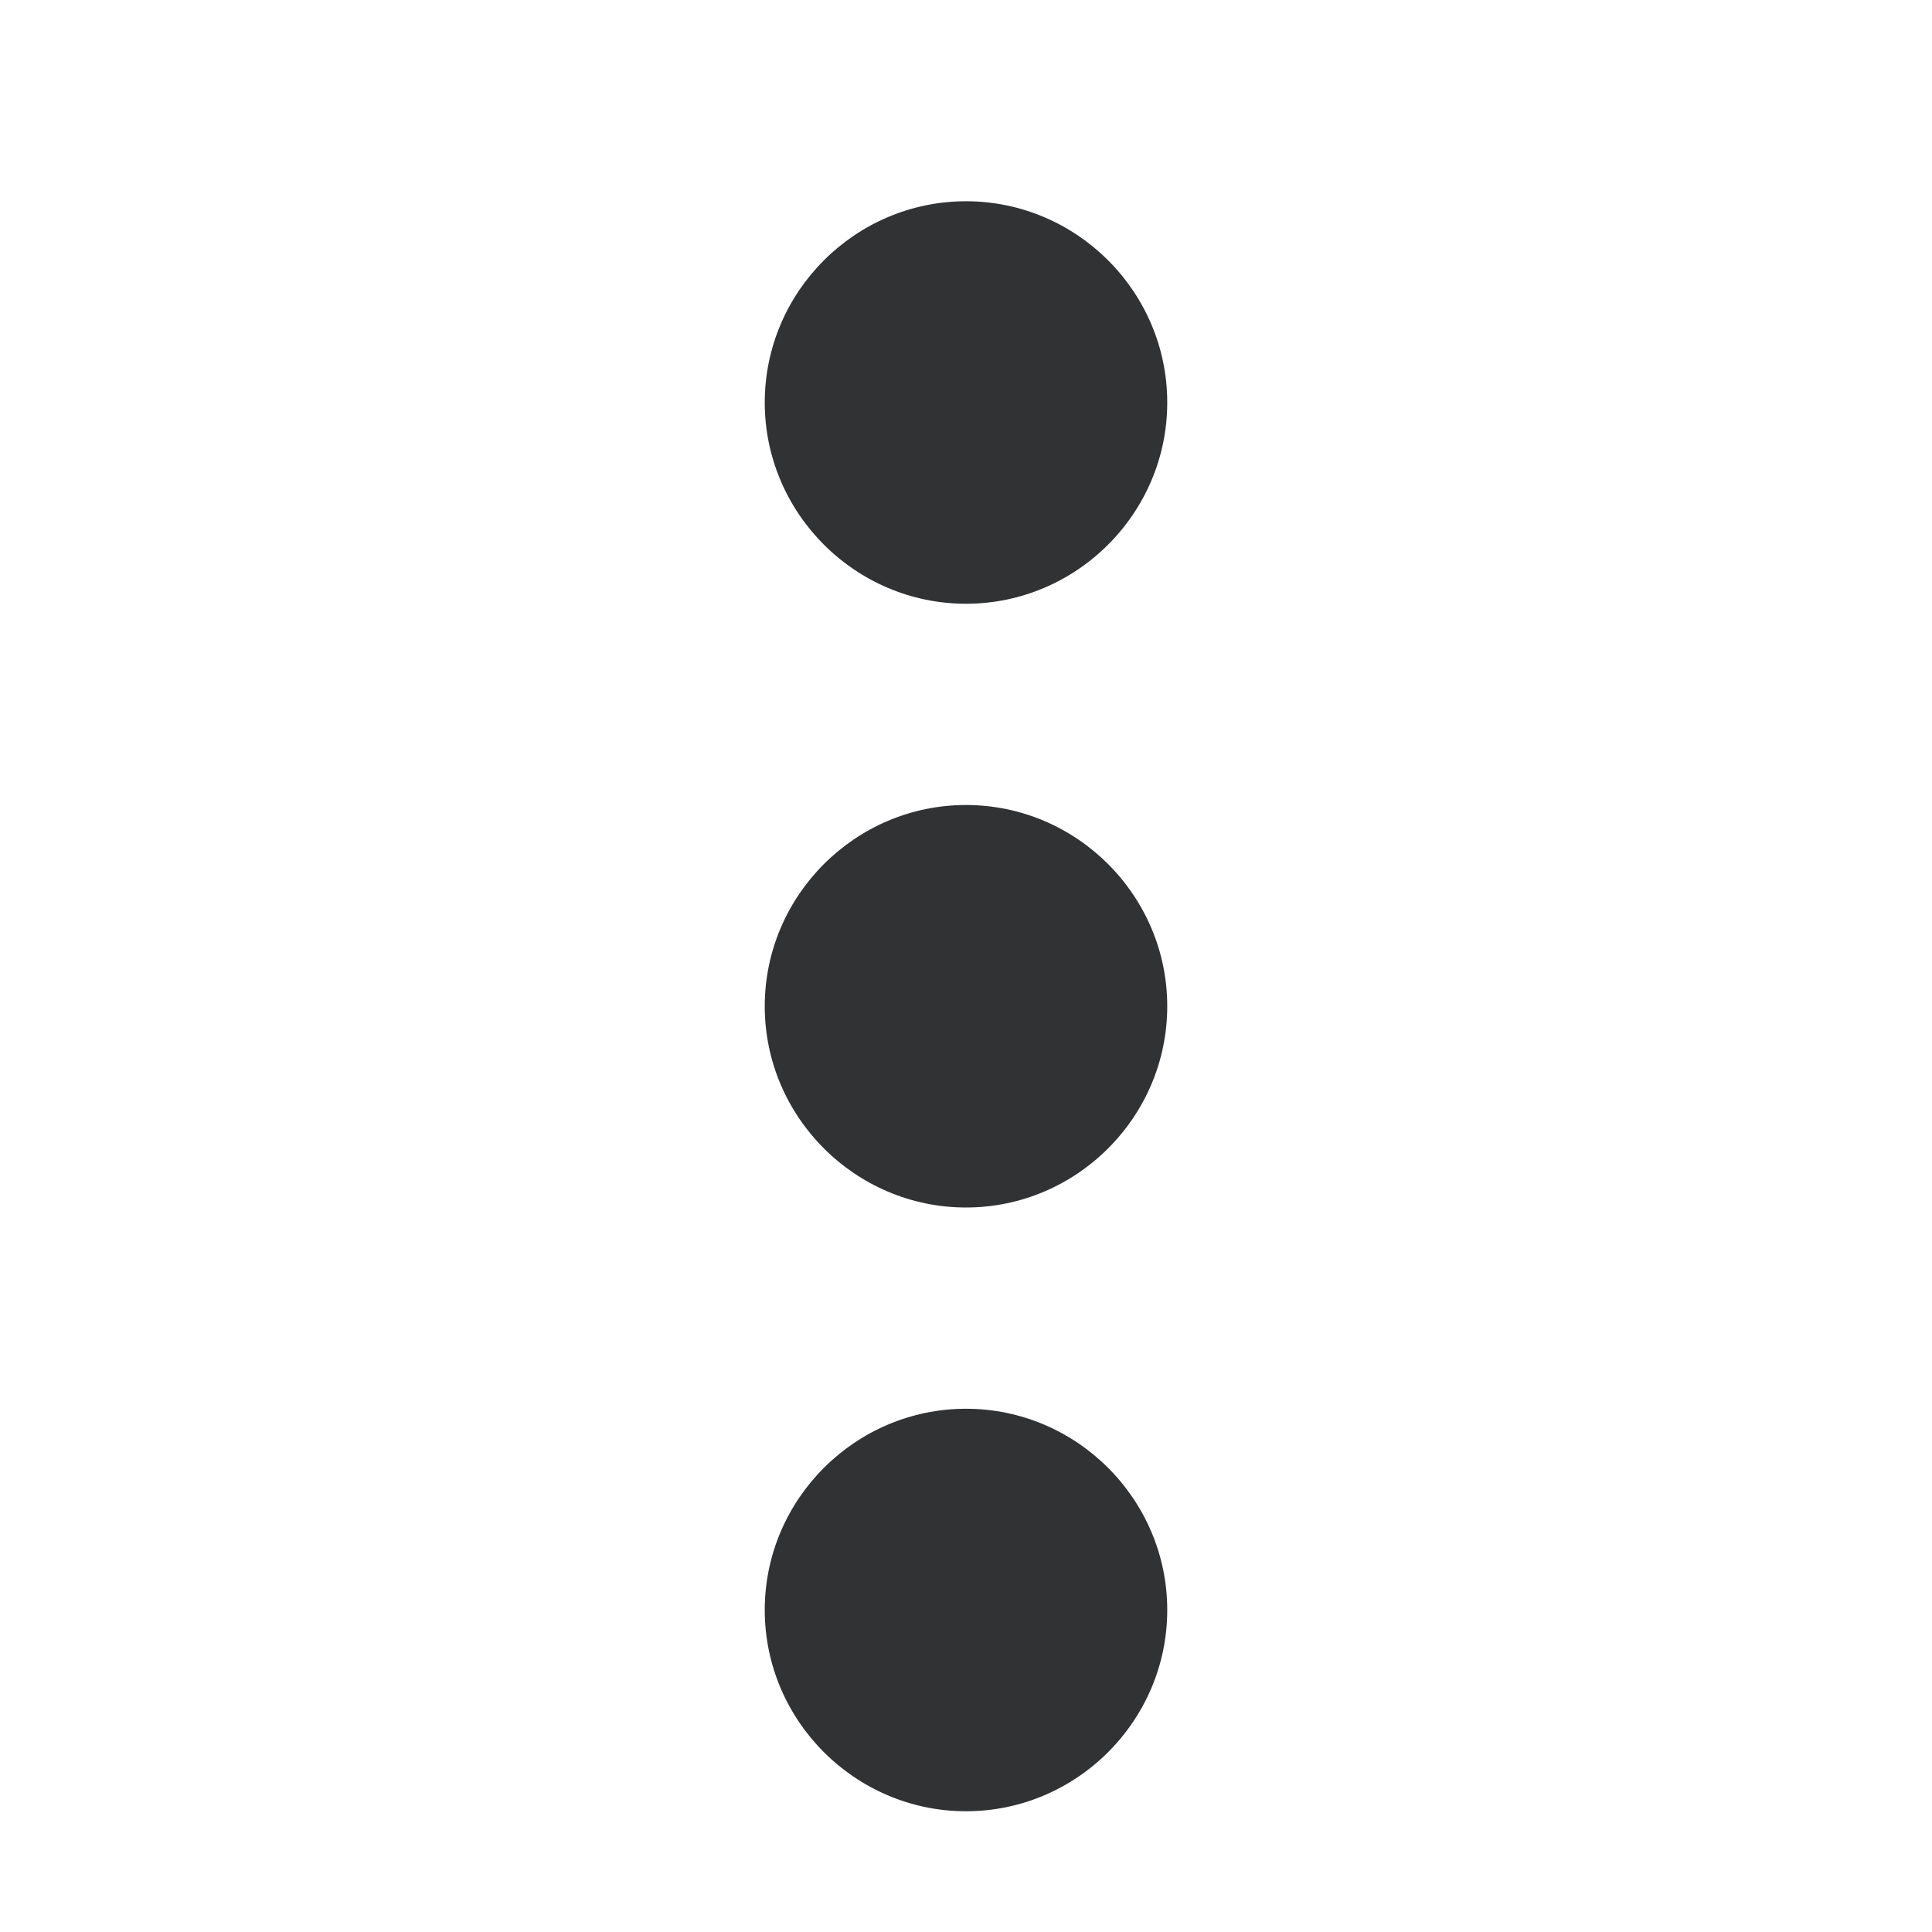
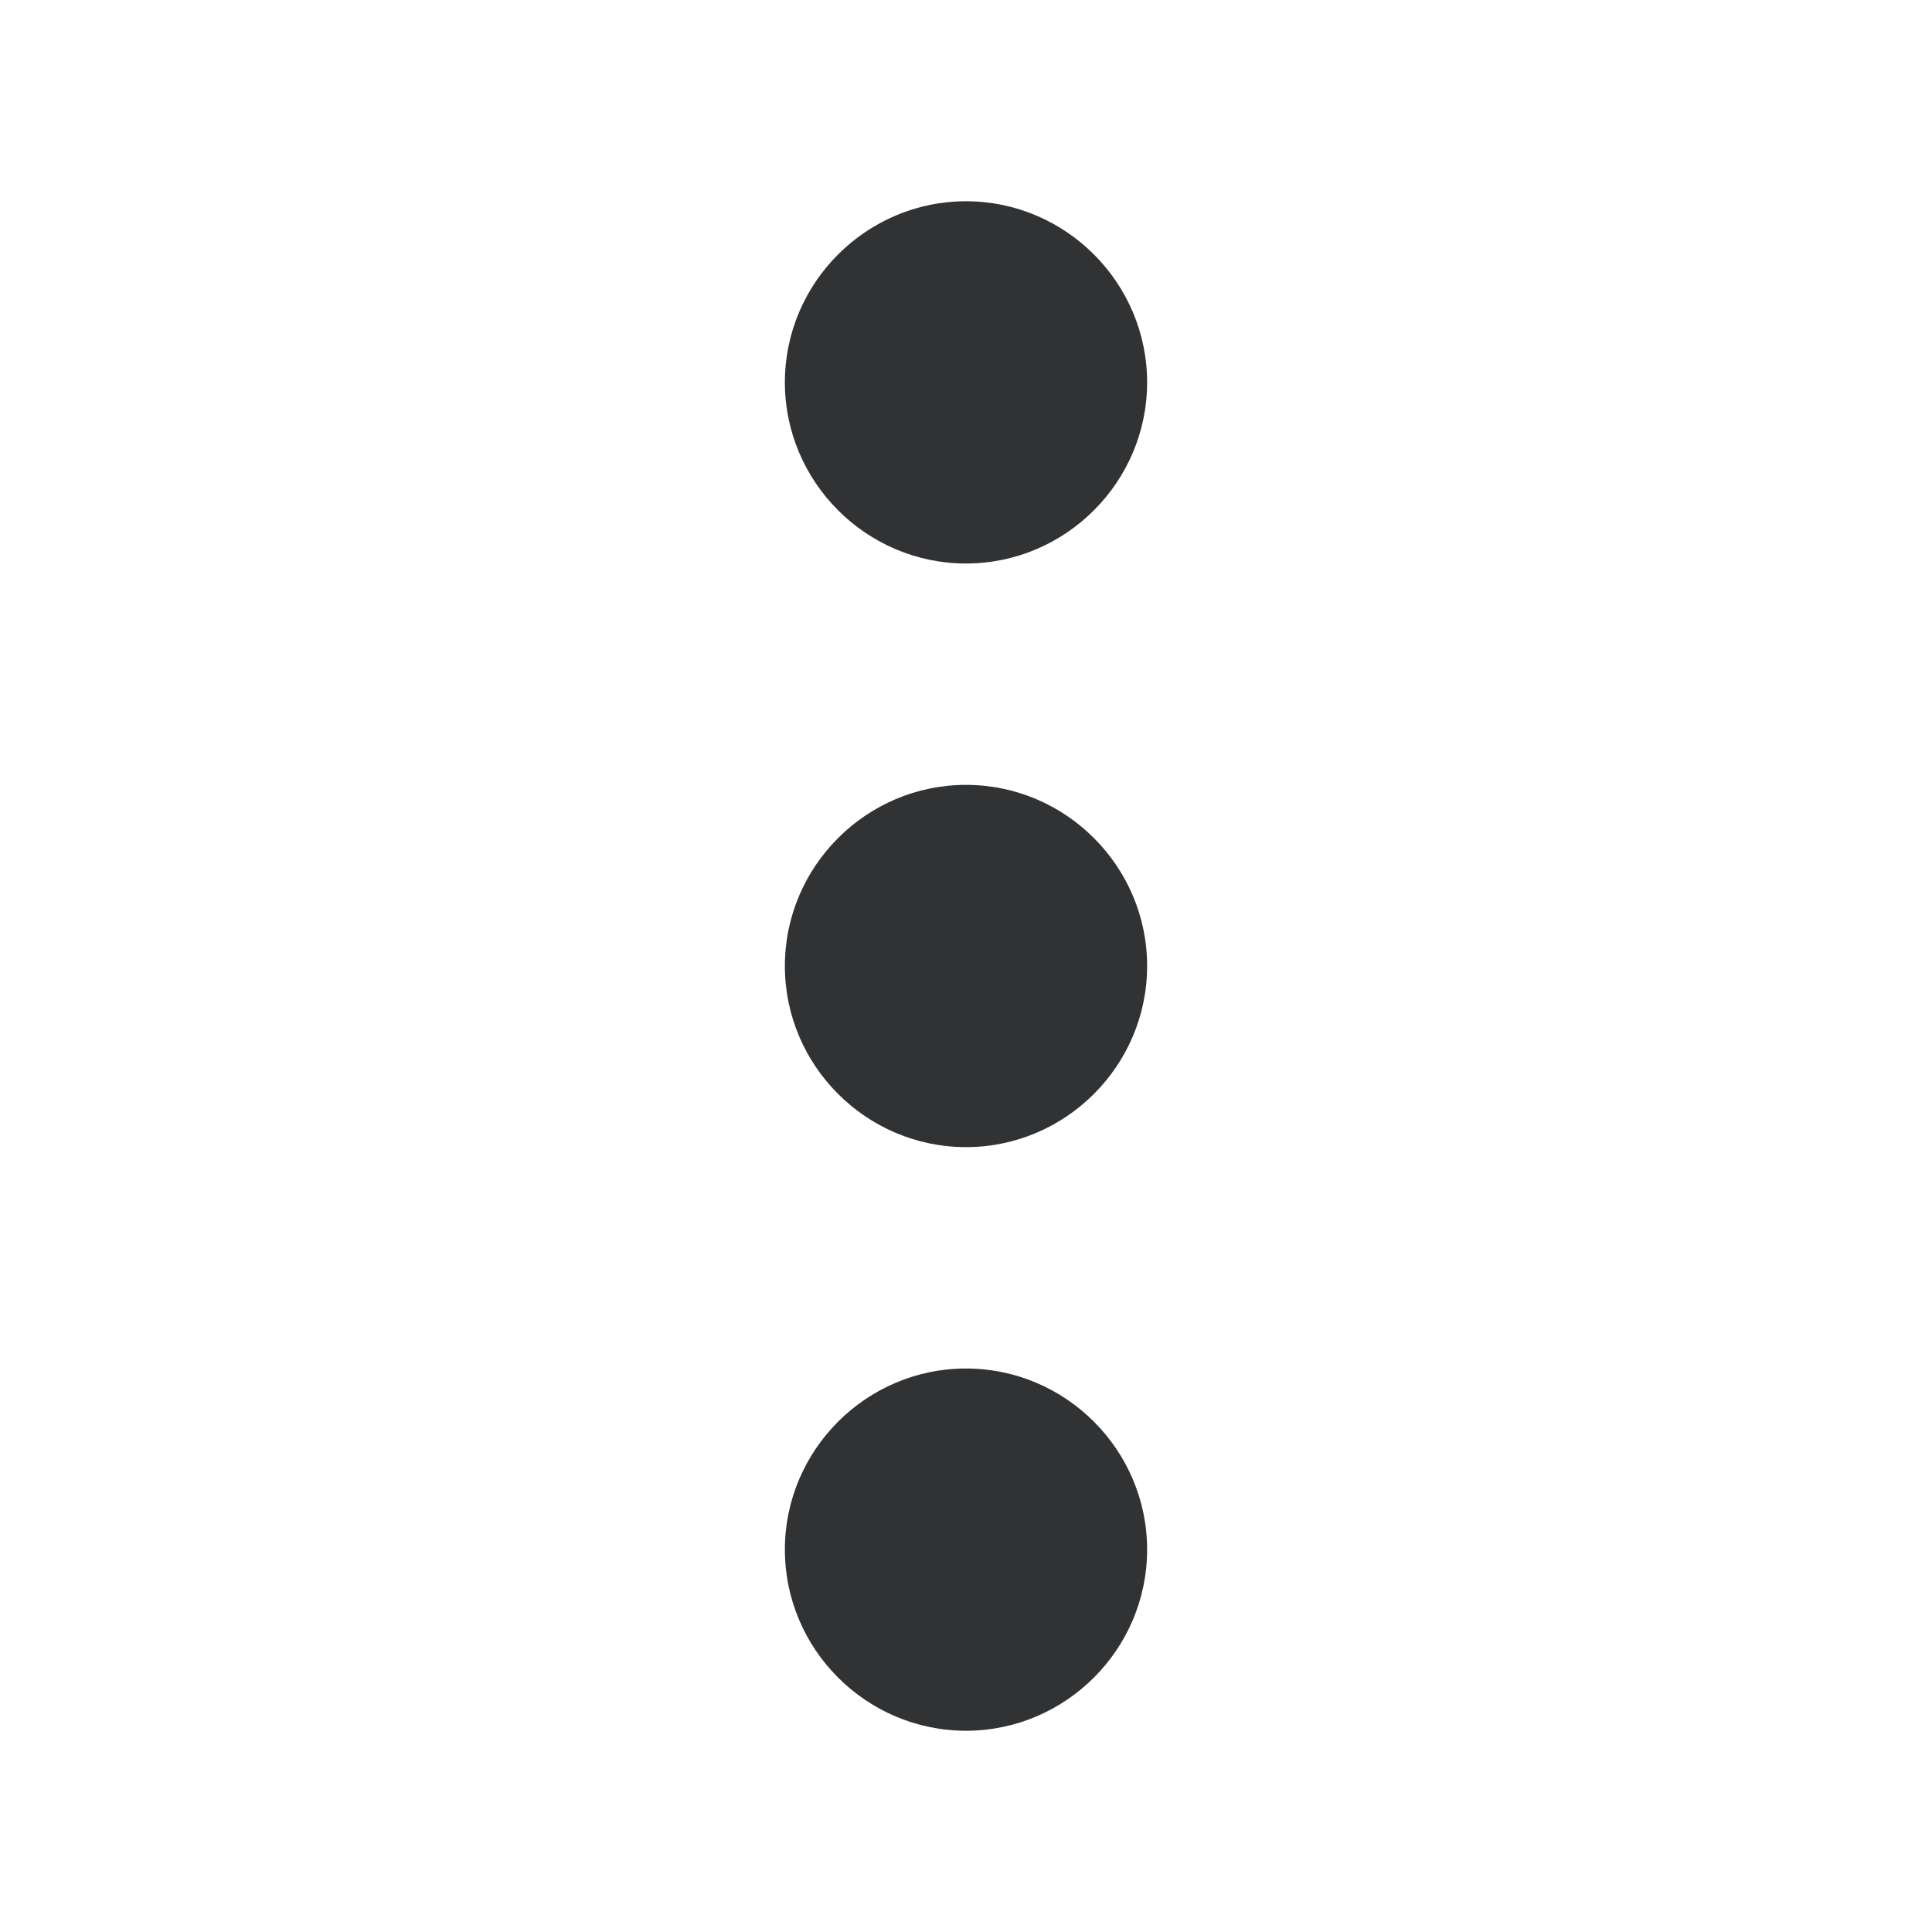
<svg xmlns="http://www.w3.org/2000/svg" width="24" height="24" viewBox="0 0 24 24" fill="none">
-   <path fill-rule="evenodd" clip-rule="evenodd" d="M9.5 5C9.5 3.625 10.625 2.5 12 2.5C13.375 2.5 14.5 3.625 14.5 5C14.5 6.375 13.375 7.5 12 7.5C10.625 7.5 9.5 6.375 9.5 5ZM9.5 12.5C9.5 11.125 10.625 10 12 10C13.375 10 14.5 11.125 14.5 12.5C14.5 13.875 13.375 15 12 15C10.625 15 9.5 13.875 9.5 12.5ZM12 17.5C10.625 17.5 9.5 18.625 9.5 20C9.5 21.375 10.625 22.5 12 22.5C13.375 22.5 14.5 21.375 14.5 20C14.5 18.625 13.375 17.5 12 17.5Z" fill="#313234" />
+   <path fill-rule="evenodd" clip-rule="evenodd" d="M9.75 4.75C9.75 5.987 10.762 7 12 7C13.238 7 14.25 5.987 14.25 4.75C14.25 3.513 13.238 2.5 12 2.5C10.762 2.5 9.75 3.513 9.75 4.75ZM12 14.25C10.762 14.25 9.75 13.238 9.75 12C9.75 10.762 10.762 9.75 12 9.75C13.238 9.75 14.25 10.762 14.25 12C14.25 13.238 13.238 14.25 12 14.25ZM12 21.5C10.762 21.5 9.75 20.488 9.75 19.25C9.75 18.012 10.762 17 12 17C13.238 17 14.25 18.012 14.25 19.25C14.25 20.488 13.238 21.5 12 21.5Z" fill="#313234" />
</svg>
